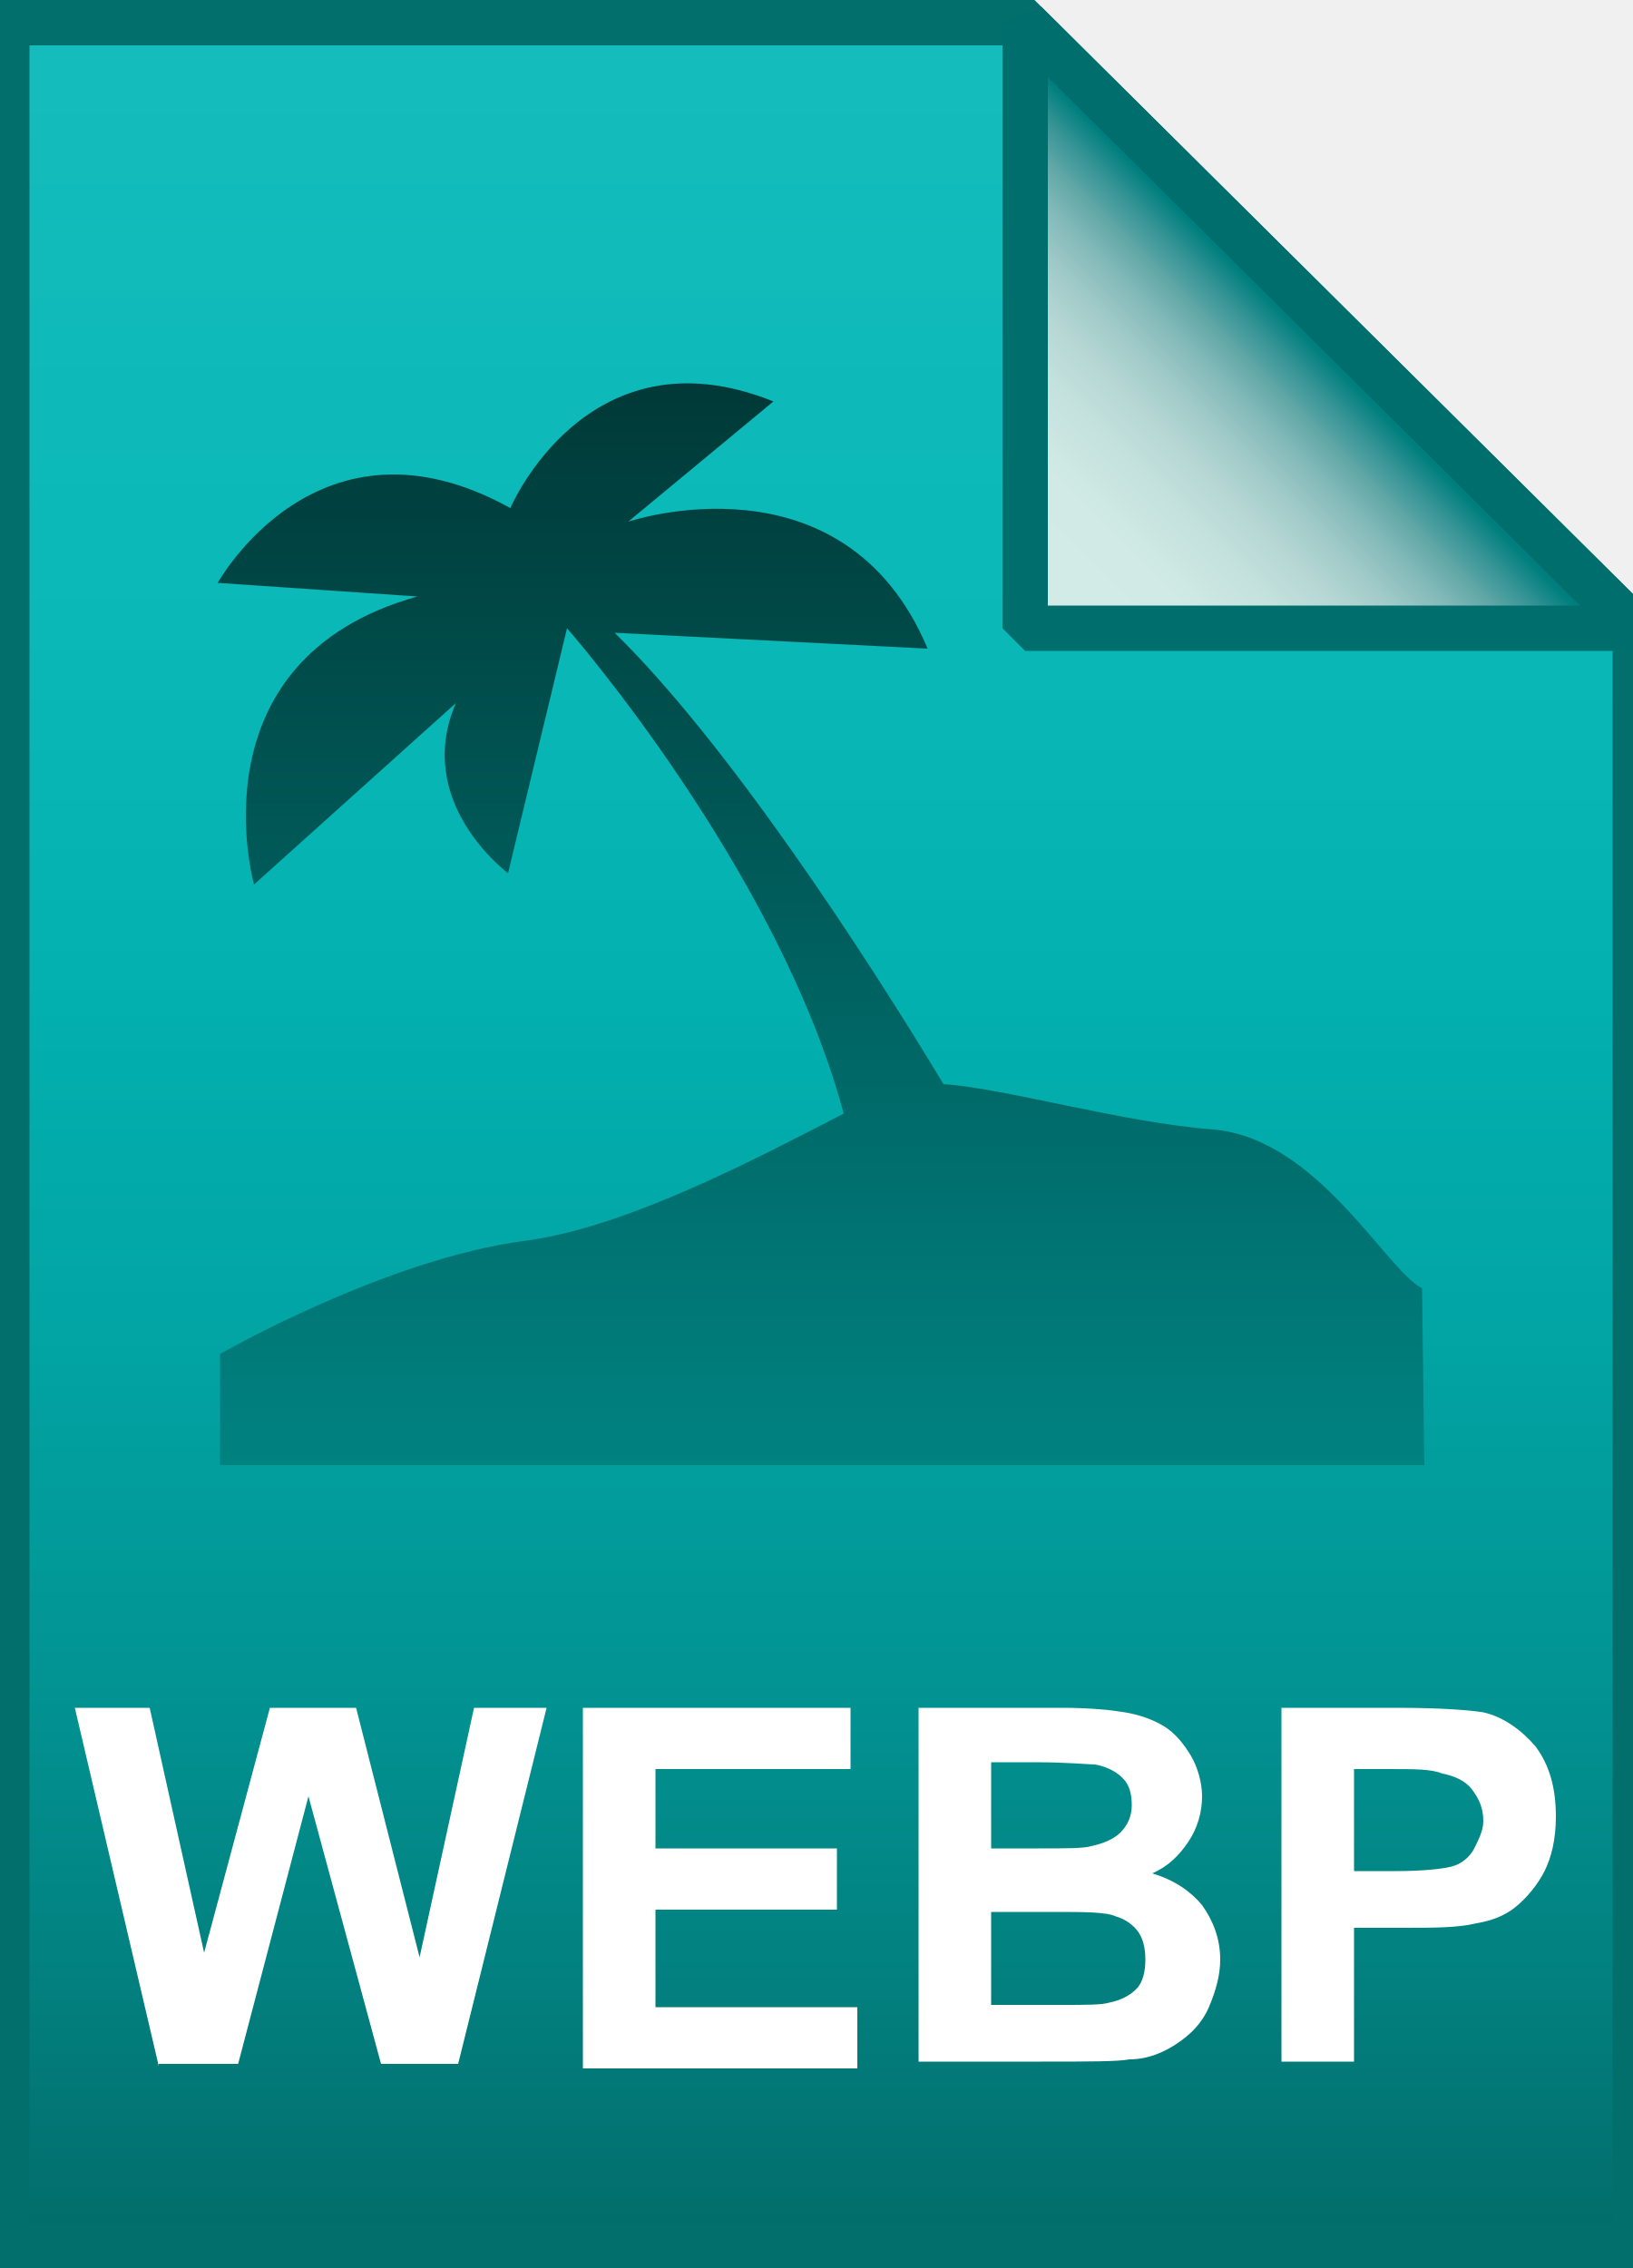
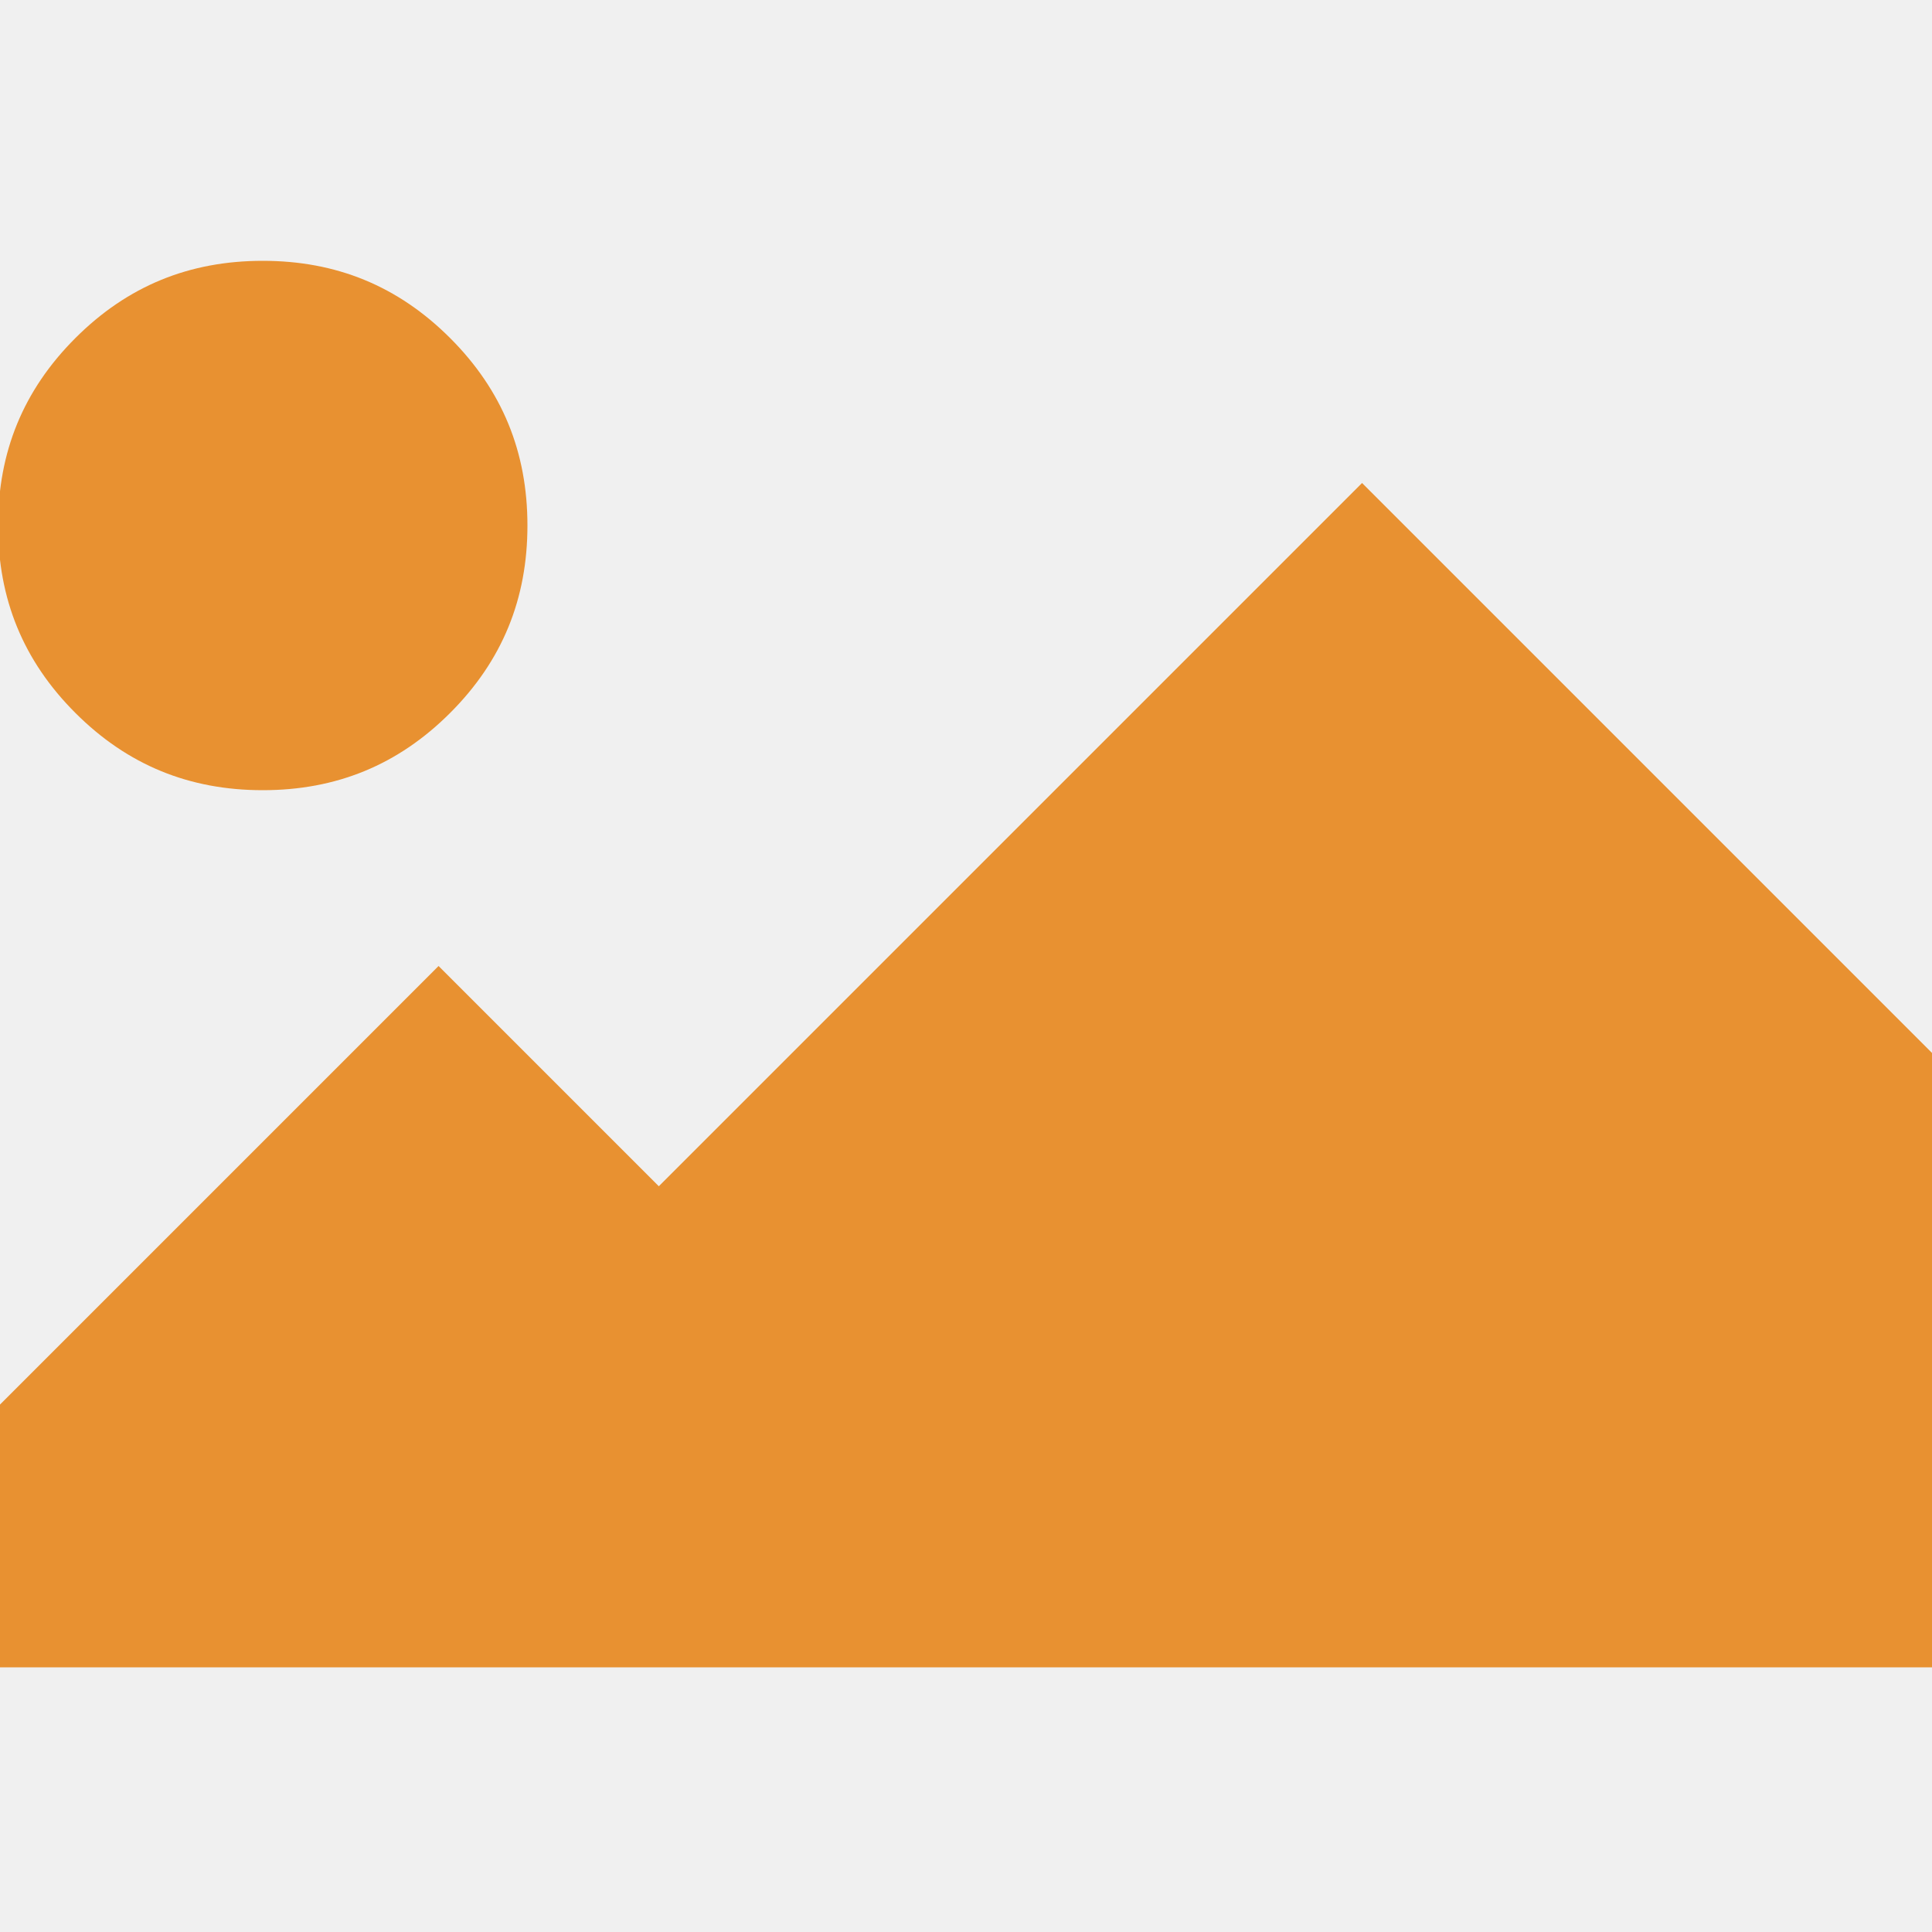
- <svg xmlns="http://www.w3.org/2000/svg" id="Layer_1" viewBox="0 0 72 100">
-   <style>.st0{opacity:.99}</style>
-   <g class="st0">
-     <linearGradient id="SVGID_1_" gradientUnits="userSpaceOnUse" x1="36.2" y1="3.005" x2="36.2" y2="101" gradientTransform="matrix(1 0 0 -1 0 102)">
-       <stop offset="0" stop-color="#006b69" />
-       <stop offset=".124" stop-color="#00807f" />
-       <stop offset=".262" stop-color="#009393" />
-       <stop offset=".41" stop-color="#00a3a3" />
-       <stop offset=".571" stop-color="#00b0af" />
-       <stop offset=".752" stop-color="#08b8b7" />
-       <stop offset="1" stop-color="#14bbbb" />
-     </linearGradient>
-     <path d="M45.2 1l26.9 26.7V99H.3V1h44.9z" fill="url(#SVGID_1_)" />
-     <path d="M45.2 1l26.9 26.7V99H.3V1h44.9z" fill-opacity="0" stroke="#006e6c" stroke-width="2" />
-   </g>
-   <path d="M7 91.1L3.3 75.3h3.3L9 86.1l2.9-10.8h3.8l2.8 11 2.4-11h3.2L20.2 91h-3.4l-3.2-11.8L10.5 91H7zm18.7 0V75.3h11.8V78h-8.6v3.5h8v2.7h-8v4.3h8.9v2.7H25.7zm14.8-15.8h6.3c1.3 0 2.2.1 2.8.2.6.1 1.2.3 1.7.6s.9.8 1.2 1.3c.3.5.5 1.2.5 1.8 0 .7-.2 1.4-.6 2s-.9 1.1-1.6 1.4c1 .3 1.7.8 2.2 1.4.5.7.8 1.5.8 2.4 0 .7-.2 1.4-.5 2.1-.3.7-.8 1.2-1.4 1.6-.6.4-1.3.7-2.1.7-.5.1-1.8.1-3.9.1h-5.4V75.3zm3.2 2.6v3.6h2.1c1.2 0 2 0 2.3-.1.5-.1 1-.3 1.3-.6.3-.3.5-.7.5-1.2s-.1-.9-.4-1.2c-.3-.3-.7-.5-1.2-.6-.3 0-1.2-.1-2.7-.1h-1.9zm0 6.3v4.2h3c1.2 0 1.9 0 2.2-.1.5-.1.9-.3 1.2-.6.3-.3.4-.8.4-1.3s-.1-.9-.3-1.2c-.2-.3-.6-.6-1-.7-.4-.2-1.4-.2-2.8-.2h-2.7zm12.8 6.9V75.3h5.1c1.9 0 3.2.1 3.8.2.9.2 1.7.8 2.3 1.5.6.8.9 1.8.9 3.1 0 1-.2 1.8-.5 2.4s-.8 1.2-1.3 1.6c-.5.4-1.1.6-1.7.7-.8.2-1.9.2-3.3.2h-2.1v5.9h-3.2zM59.7 78v4.5h1.8c1.3 0 2.1-.1 2.5-.2s.8-.4 1-.8.4-.8.4-1.2c0-.6-.2-1-.5-1.4-.3-.4-.8-.6-1.3-.7-.5-.2-1.2-.2-2.4-.2h-1.5z" fill="#fff" />
-   <g class="st0">
-     <linearGradient id="SVGID_2_" gradientUnits="userSpaceOnUse" x1="45.214" y1="74.229" x2="58.667" y2="87.682" gradientTransform="matrix(1 0 0 -1 0 102)">
-       <stop offset="0" stop-color="#d6ede8" />
-       <stop offset=".297" stop-color="#d3ebe6" />
-       <stop offset=".44" stop-color="#c7e3df" />
-       <stop offset=".551" stop-color="#b7d8d5" />
-       <stop offset=".645" stop-color="#a0cbc9" />
-       <stop offset=".729" stop-color="#84bab9" />
-       <stop offset=".804" stop-color="#62a7a7" />
-       <stop offset=".874" stop-color="#349394" />
-       <stop offset=".938" stop-color="#007f7f" />
-       <stop offset=".998" stop-color="#006b6a" />
-       <stop offset="1" stop-color="#006b69" />
-     </linearGradient>
-     <path d="M45.2 1l26.9 26.7H45.2V1z" fill="url(#SVGID_2_)" />
-     <path d="M45.2 1l26.9 26.7H45.2V1z" fill-opacity="0" stroke="#006e6c" stroke-width="2" stroke-linejoin="bevel" />
-   </g>
-   <linearGradient id="SVGID_3_" gradientUnits="userSpaceOnUse" x1="36.25" y1="37.353" x2="36.25" y2="85.161" gradientTransform="matrix(1 0 0 -1 0 102)">
-     <stop offset=".005" stop-color="#008281" />
-     <stop offset=".343" stop-color="#006a69" />
-     <stop offset="1" stop-color="#003836" />
-   </linearGradient>
-   <path d="M62.7 56.8c-1.6-.8-4.6-6.6-9.2-7-4-.3-9.1-1.8-11.9-2-3.5-5.8-9.5-15-14.5-19.9l13.8.7C37.2 19.8 27.7 23 27.7 23l6.4-5.3c-8.2-3.3-11.6 4.7-11.6 4.7-8.5-4.7-12.9 3.3-12.9 3.3l8.8.6C8.4 29.1 11.2 39 11.2 39l8.9-8c-1.9 4.4 2.3 7.5 2.3 7.5L25 27.7s9.3 10.6 12.2 21.4c-3.7 1.9-9.5 5-14 5.6-6.2.8-13.5 5-13.5 5v4.9h53.1l-.1-7.8z" opacity=".99" fill="url(#SVGID_3_)" />
+ <svg xmlns="http://www.w3.org/2000/svg" viewBox="0 0 100 100">
+   <path d="M13.6 40.9c3.8 0 7-1.3 9.7-4 2.7-2.7 4-5.9 4-9.7 0-3.8-1.3-7-4-9.7-2.7-2.7-5.9-4-9.7-4-3.8 0-7 1.3-9.7 4-2.7 2.7-4 5.9-4 9.7 0 3.8 1.3 7 4 9.7 2.7 2.7 5.9 4 9.7 4zm20.5 20.5L22.7 50 0 72.7v13.6h100V54.5L70.5 25 34.1 61.4z" fill="#e89131" />
</svg>
